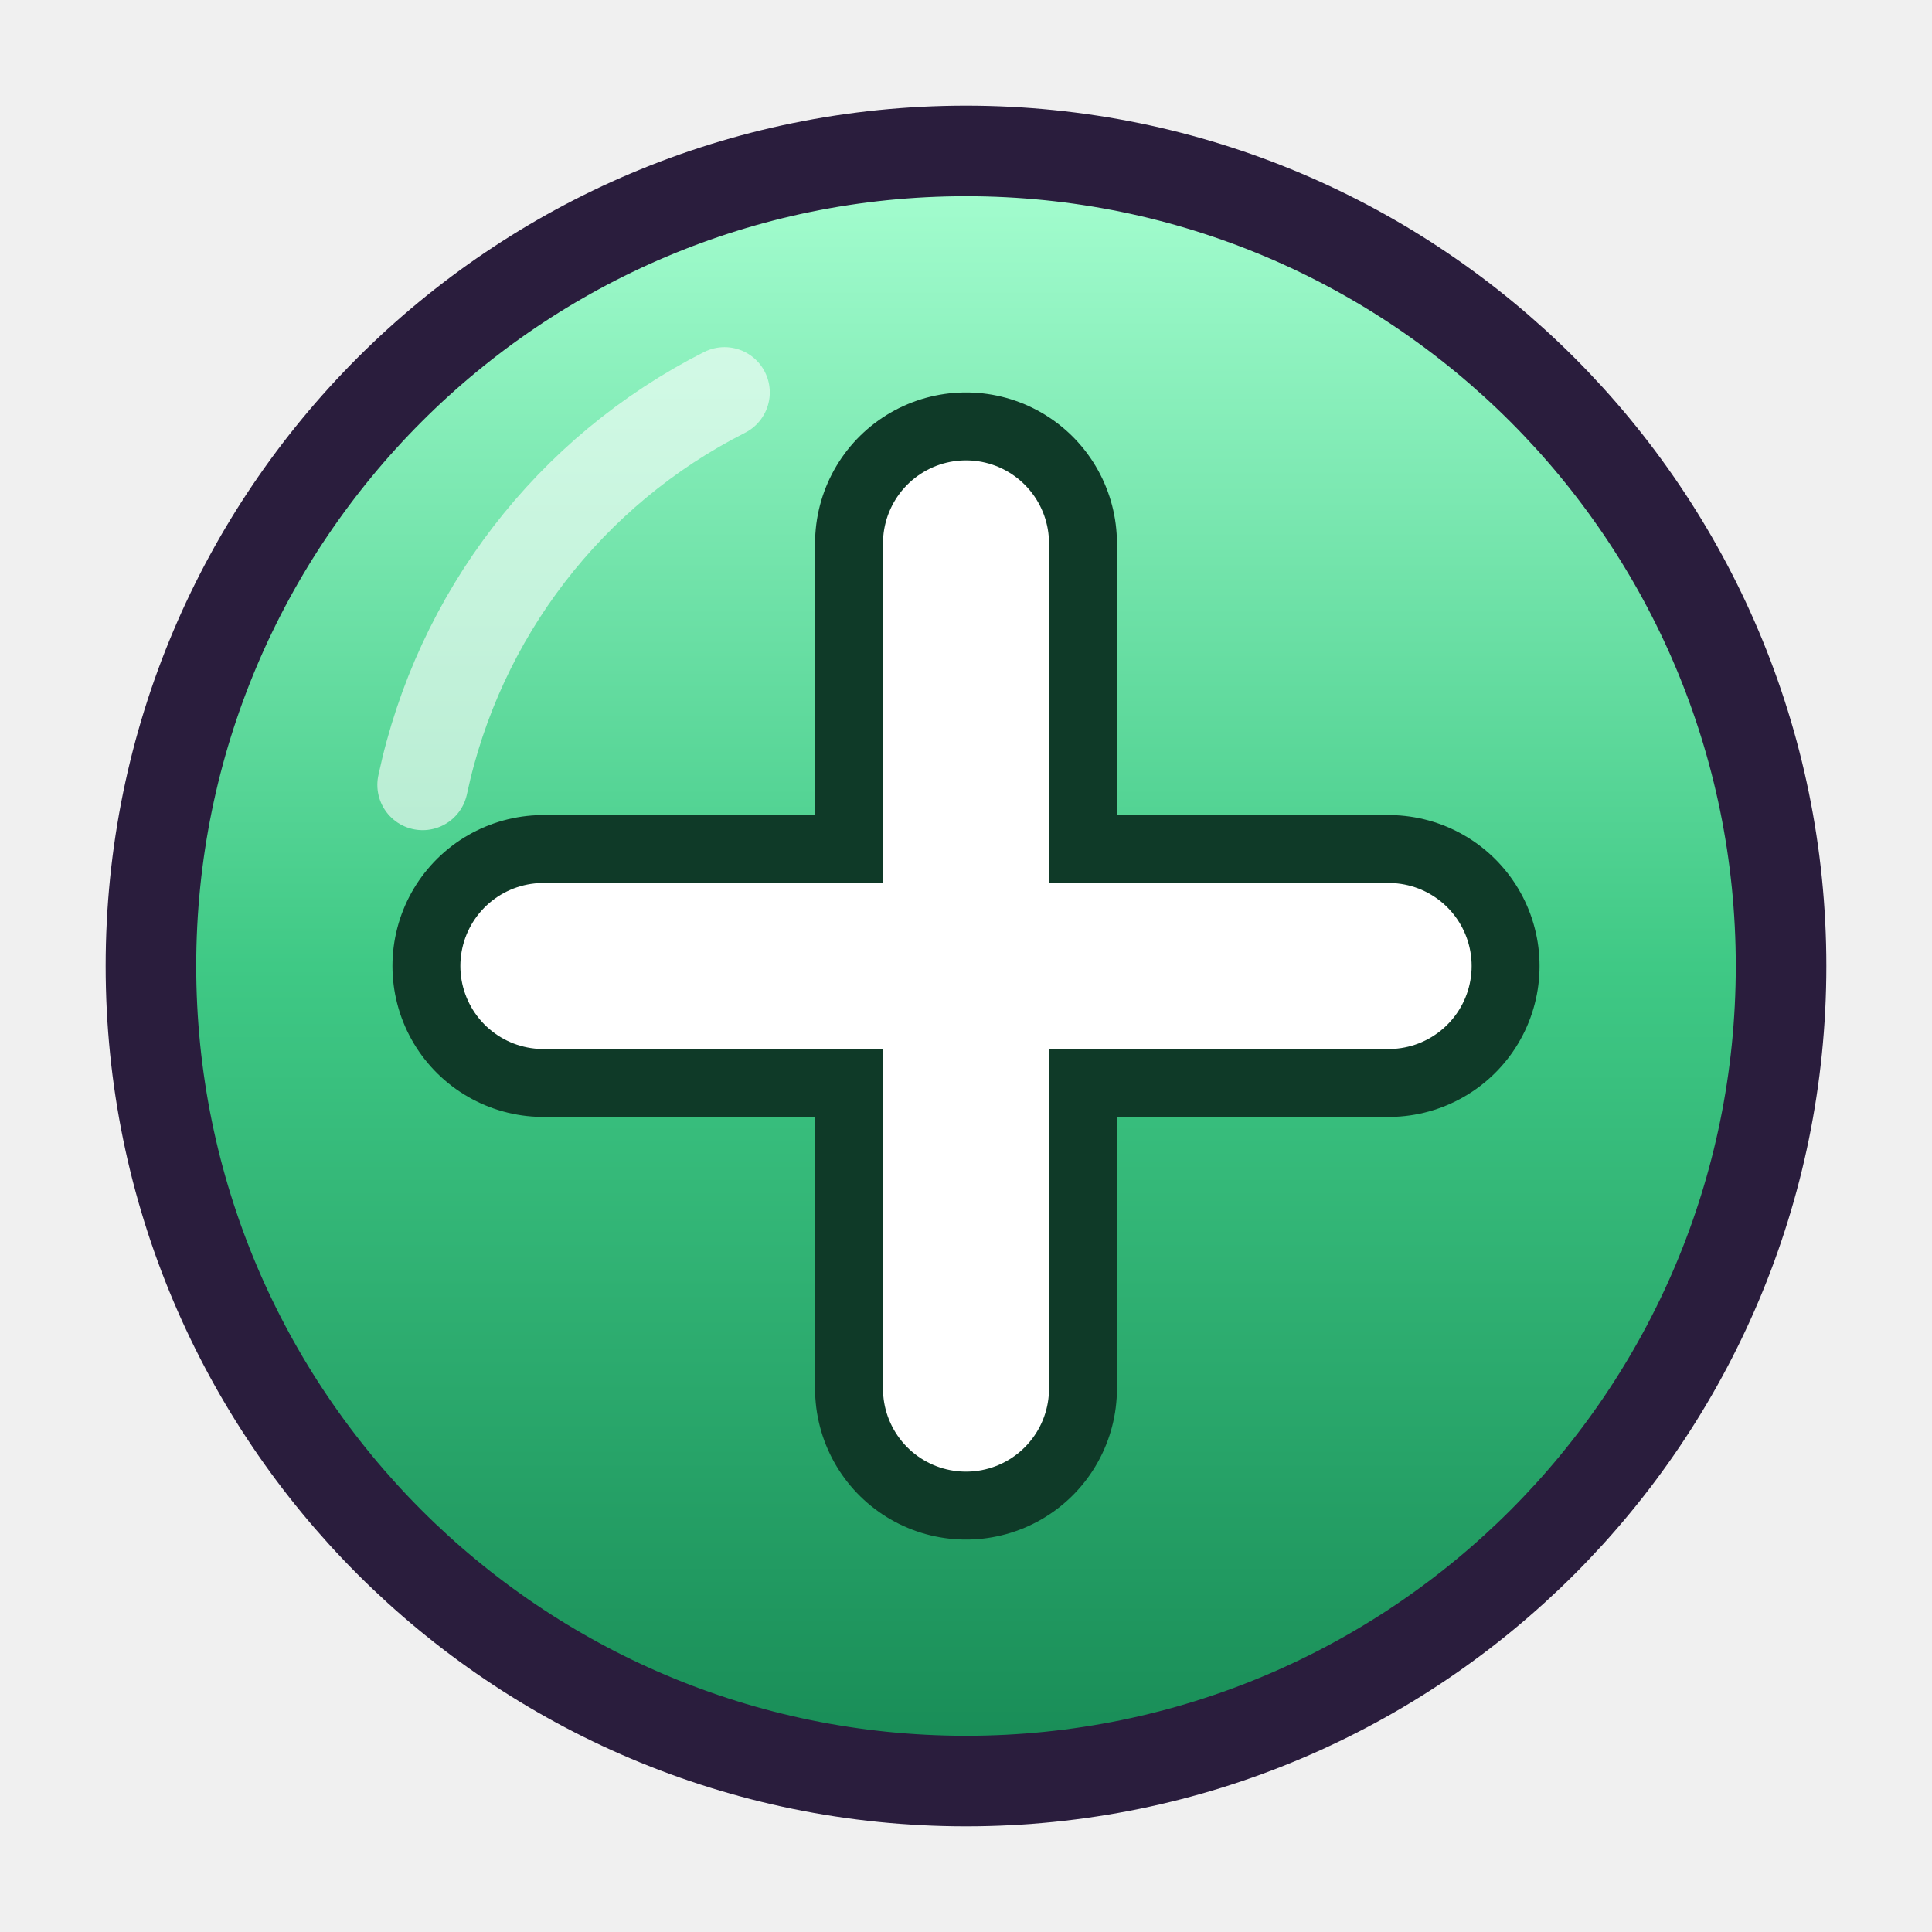
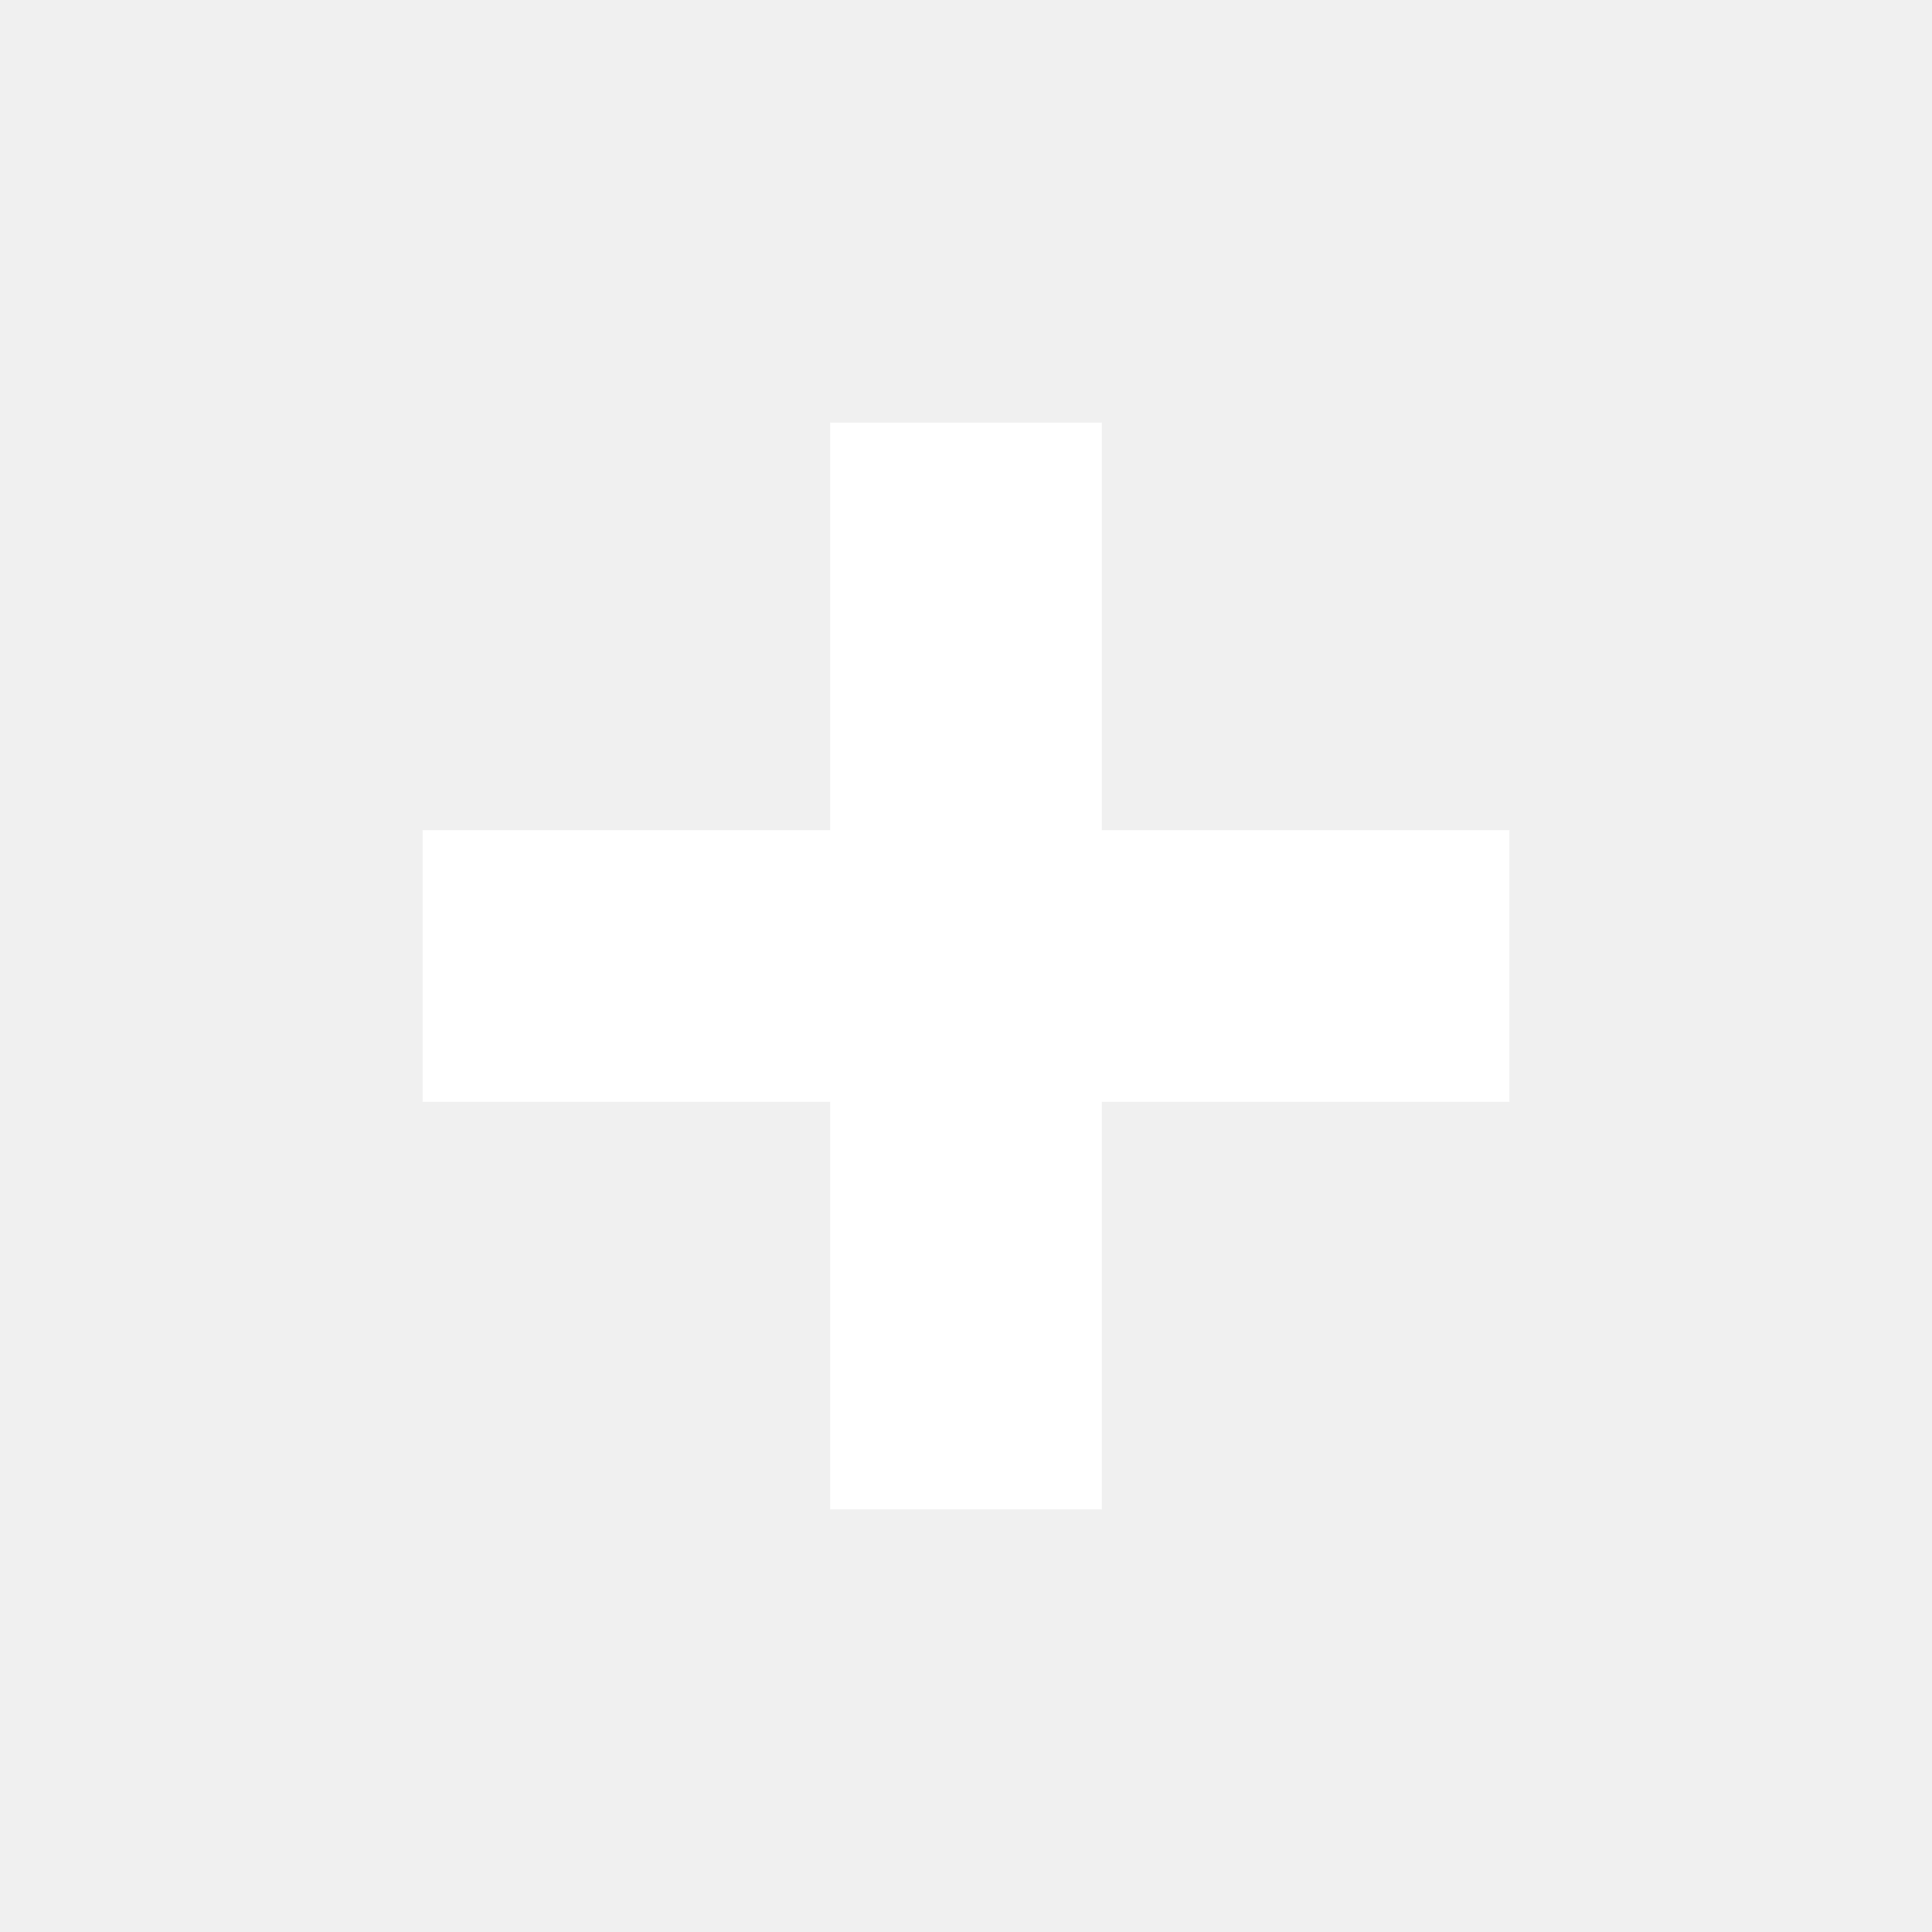
<svg xmlns="http://www.w3.org/2000/svg" width="128" height="128" viewBox="0 0 64 64">
-   <defs>
-     <linearGradient id="pb" x1="0" y1="0" x2="0" y2="1">
-       <stop offset="0" stop-color="#a8ffd2" />
-       <stop offset="0.5" stop-color="#3fc985" />
-       <stop offset="1" stop-color="#178a55" />
-     </linearGradient>
-   </defs>
-   <circle cx="32" cy="32" r="27" fill="url(#pb)" stroke="#2a1d3d" stroke-width="3" stroke-linejoin="round" />
-   <path d="M32 18 V46 M18 32 H46" stroke="#0f3a28" stroke-width="10" stroke-linecap="round" />
-   <path d="M32 18 V46 M18 32 H46" stroke="#ffffff" stroke-width="5.5" stroke-linecap="round" />
-   <path d="M14 26 A19 19 0 0 1 24 13" fill="none" stroke="#ffffff" stroke-width="3" stroke-linecap="round" opacity="0.6" />
+   <path d="M32 14 V50 M14 32 H50" fill="none" stroke="#ffffff" stroke-width="9" stroke-linecap="butt" stroke-linejoin="round" />
</svg>
